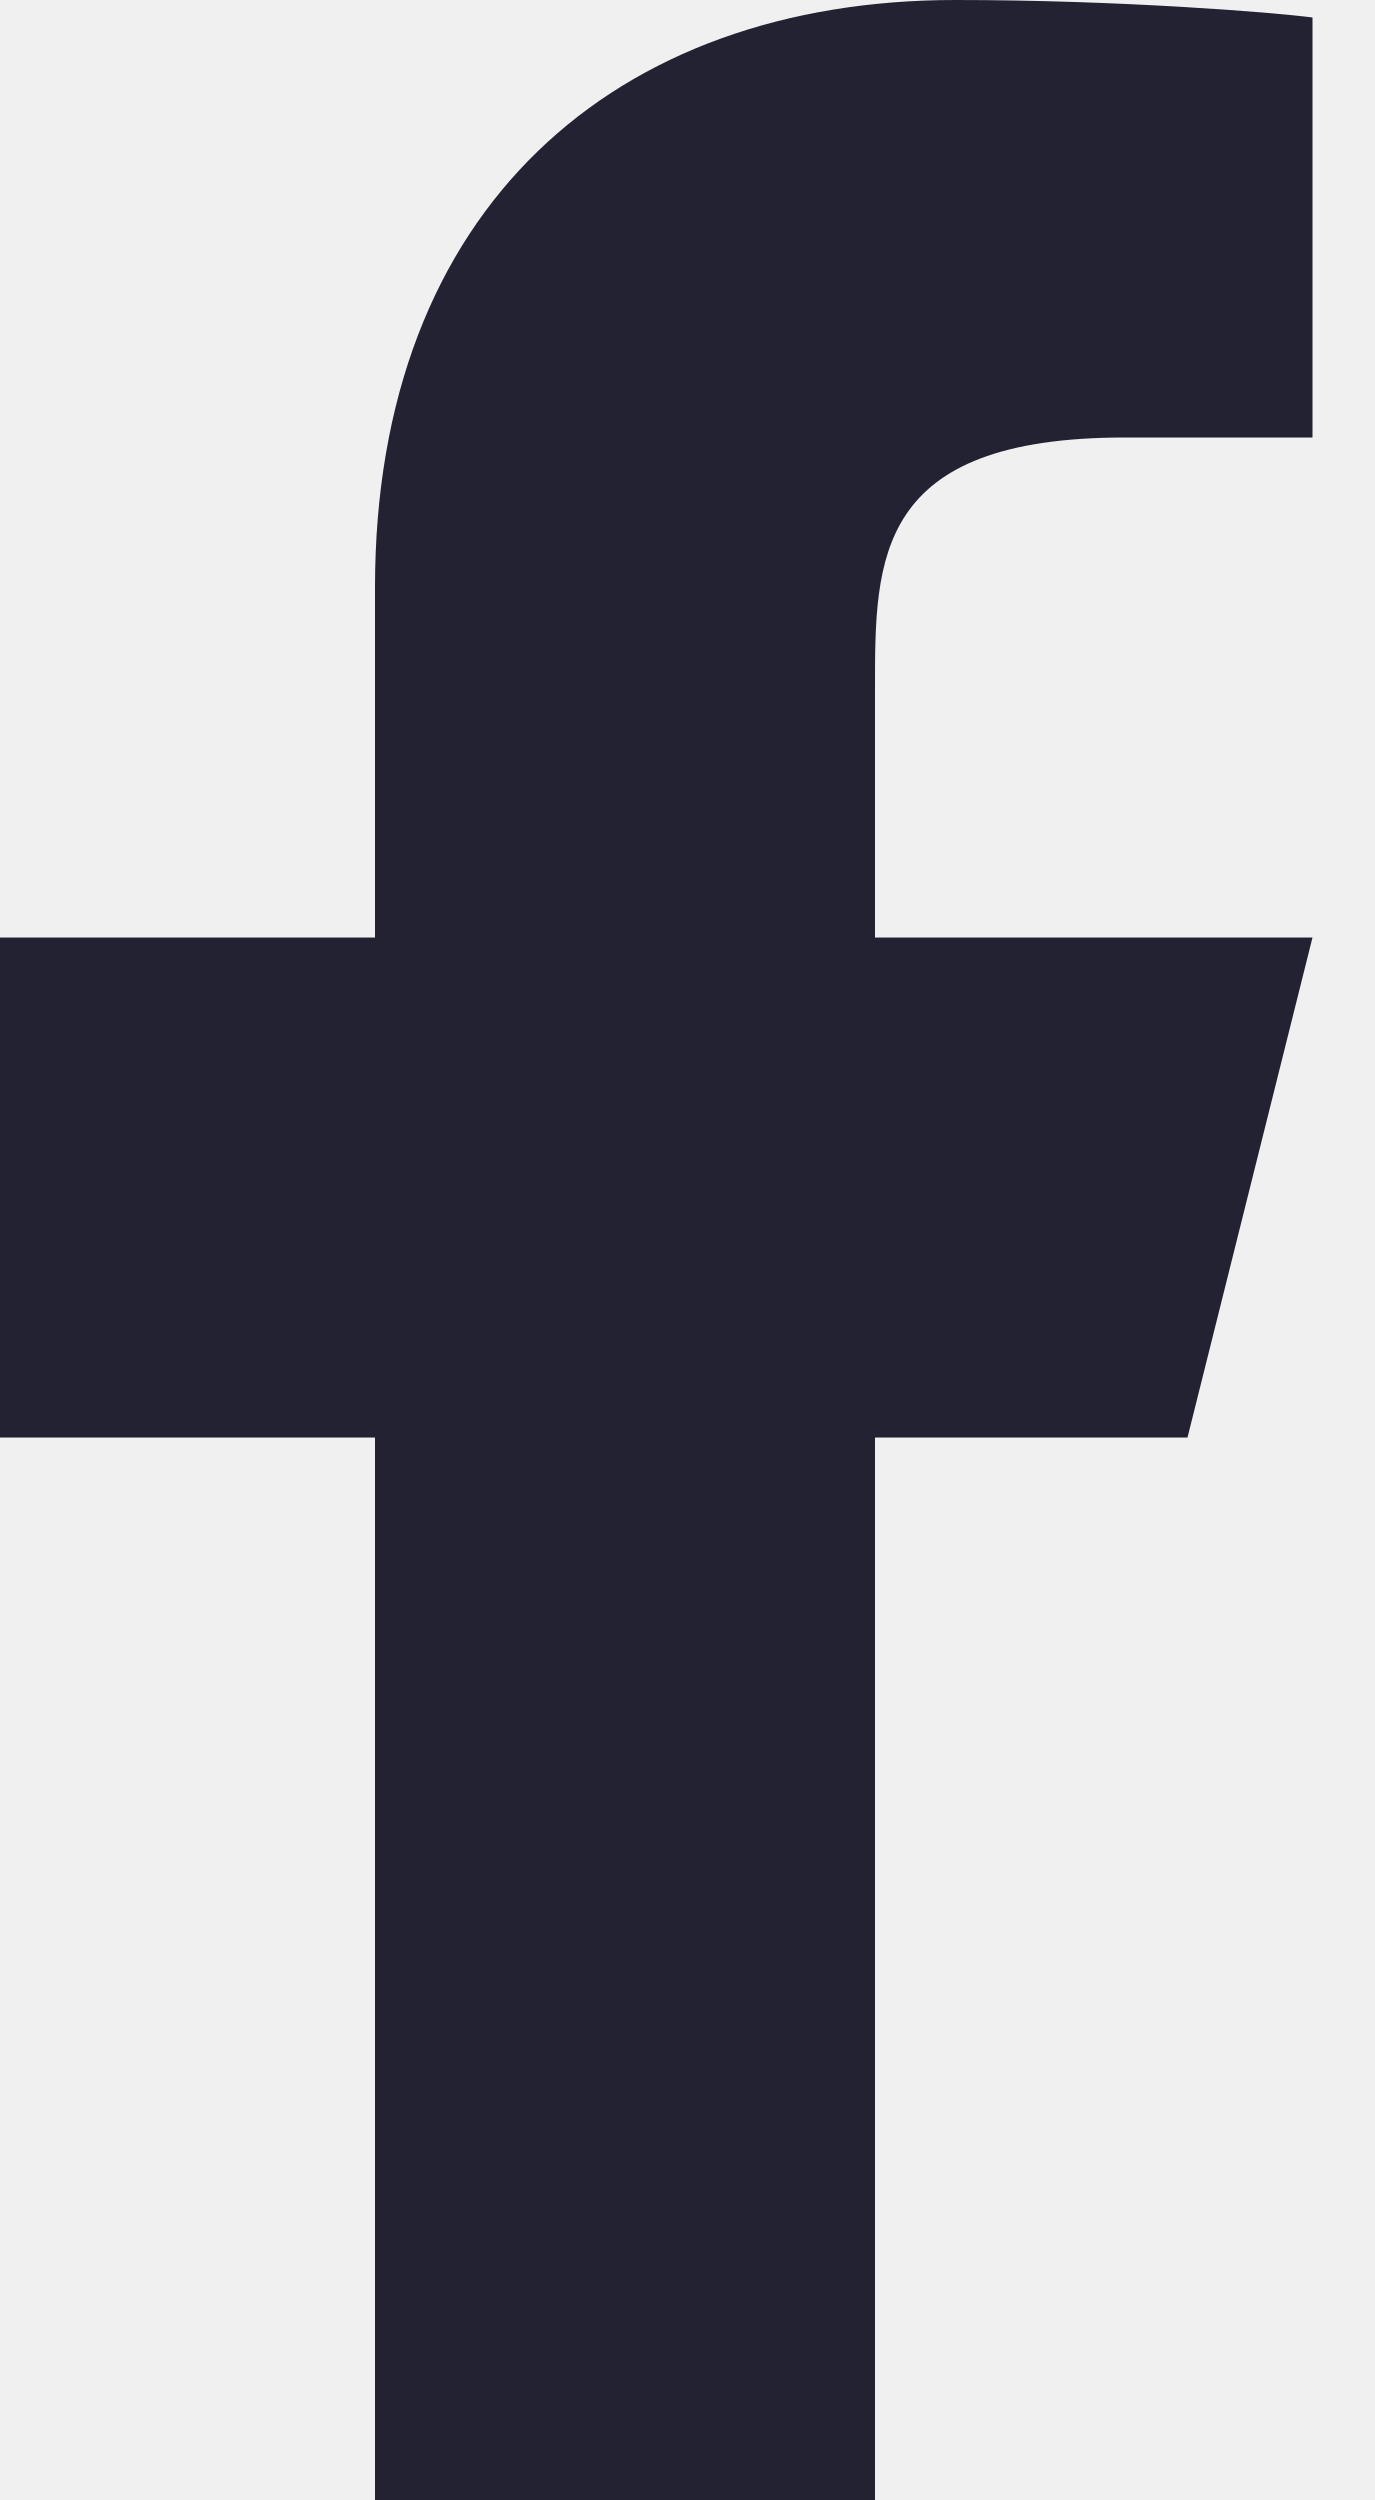
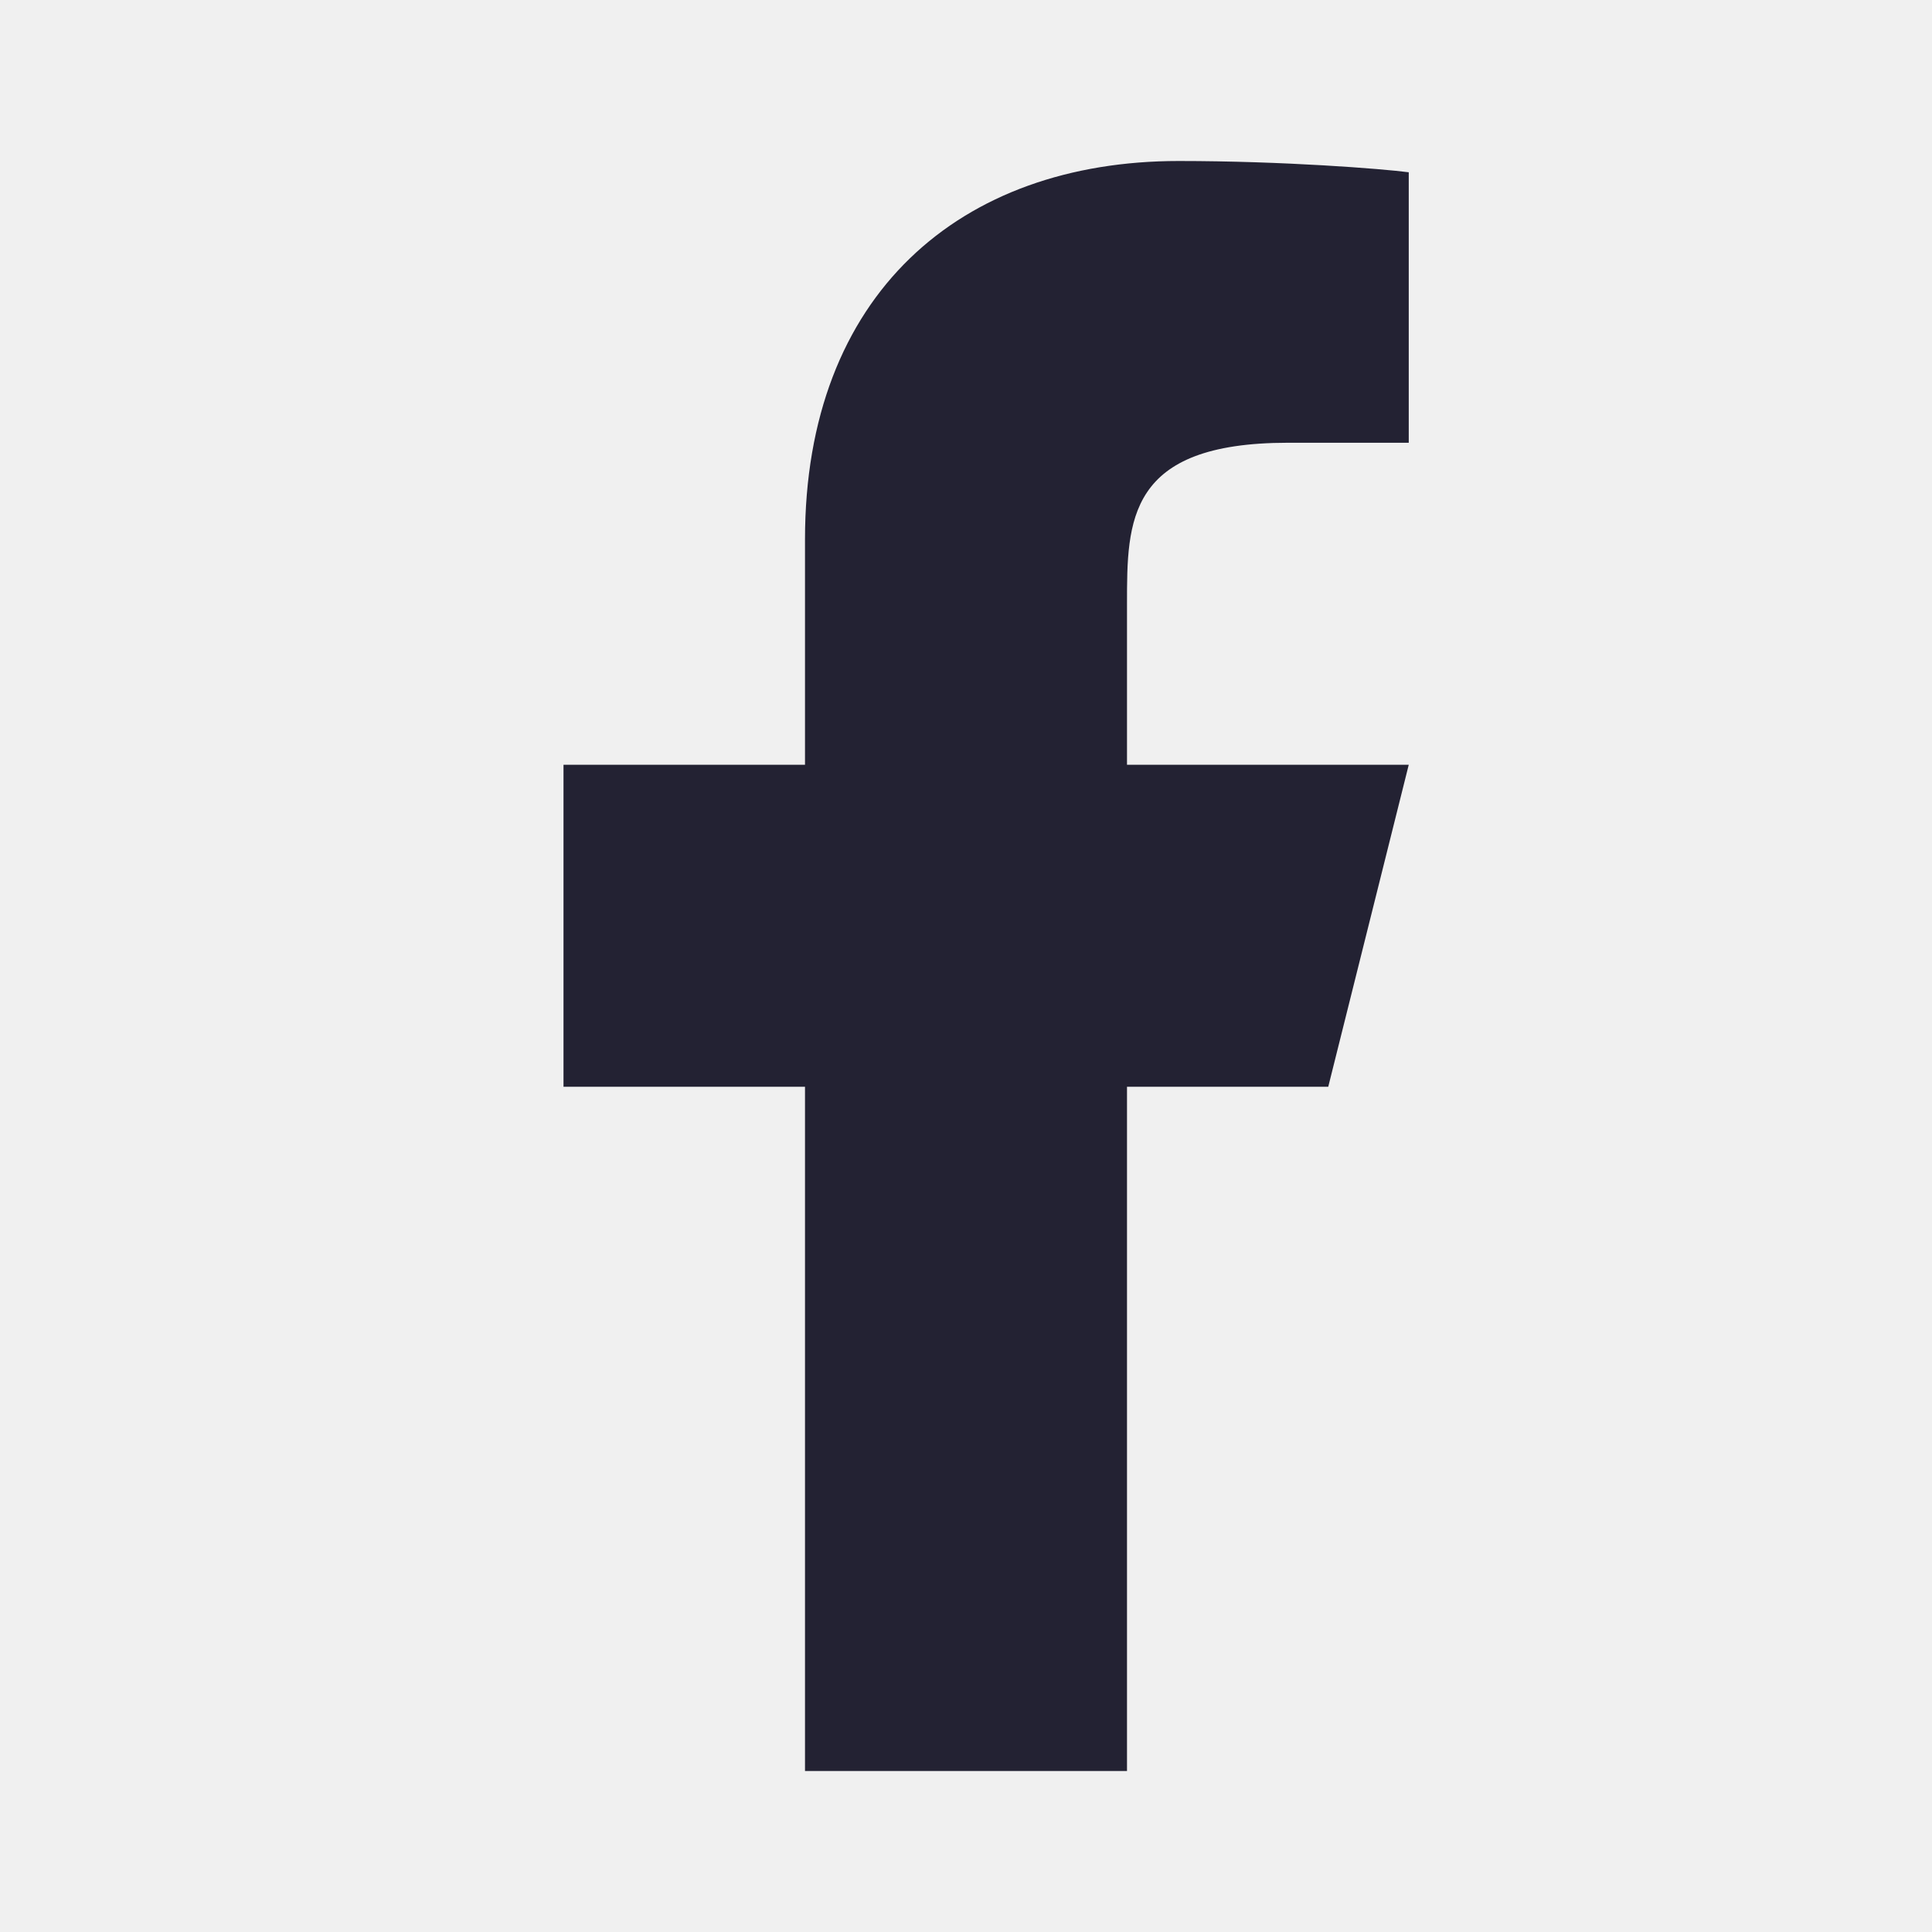
- <svg xmlns="http://www.w3.org/2000/svg" width="11" height="20" viewBox="0 0 11 20" fill="none">
-   <path d="M7 11.5H9.5L10.5 7.5H7V5.5C7 4.47 7 3.5 9 3.5H10.5V0.14C10.174 0.097 8.943 0 7.643 0C4.928 0 3 1.657 3 4.7V7.5H0V11.5H3V20H7V11.5Z" fill="#232233" />
+ <svg xmlns="http://www.w3.org/2000/svg" width="24" height="24" viewBox="0 0 24 24" fill="none">
+   <g clip-path="url(#clip0_1_339)">
+     <path d="M14 13.5H16.5L17.5 9.5H14V7.5C14 6.47 14 5.5 16 5.5H17.5V2.14C17.174 2.097 15.943 2 14.643 2C11.928 2 10 3.657 10 6.7V9.5H7V13.5H10V22H14V13.5Z" fill="#232233" />
+   </g>
+   <defs>
+     <clipPath id="clip0_1_339">
+       <rect width="24" height="24" fill="white" />
+     </clipPath>
+   </defs>
</svg>
